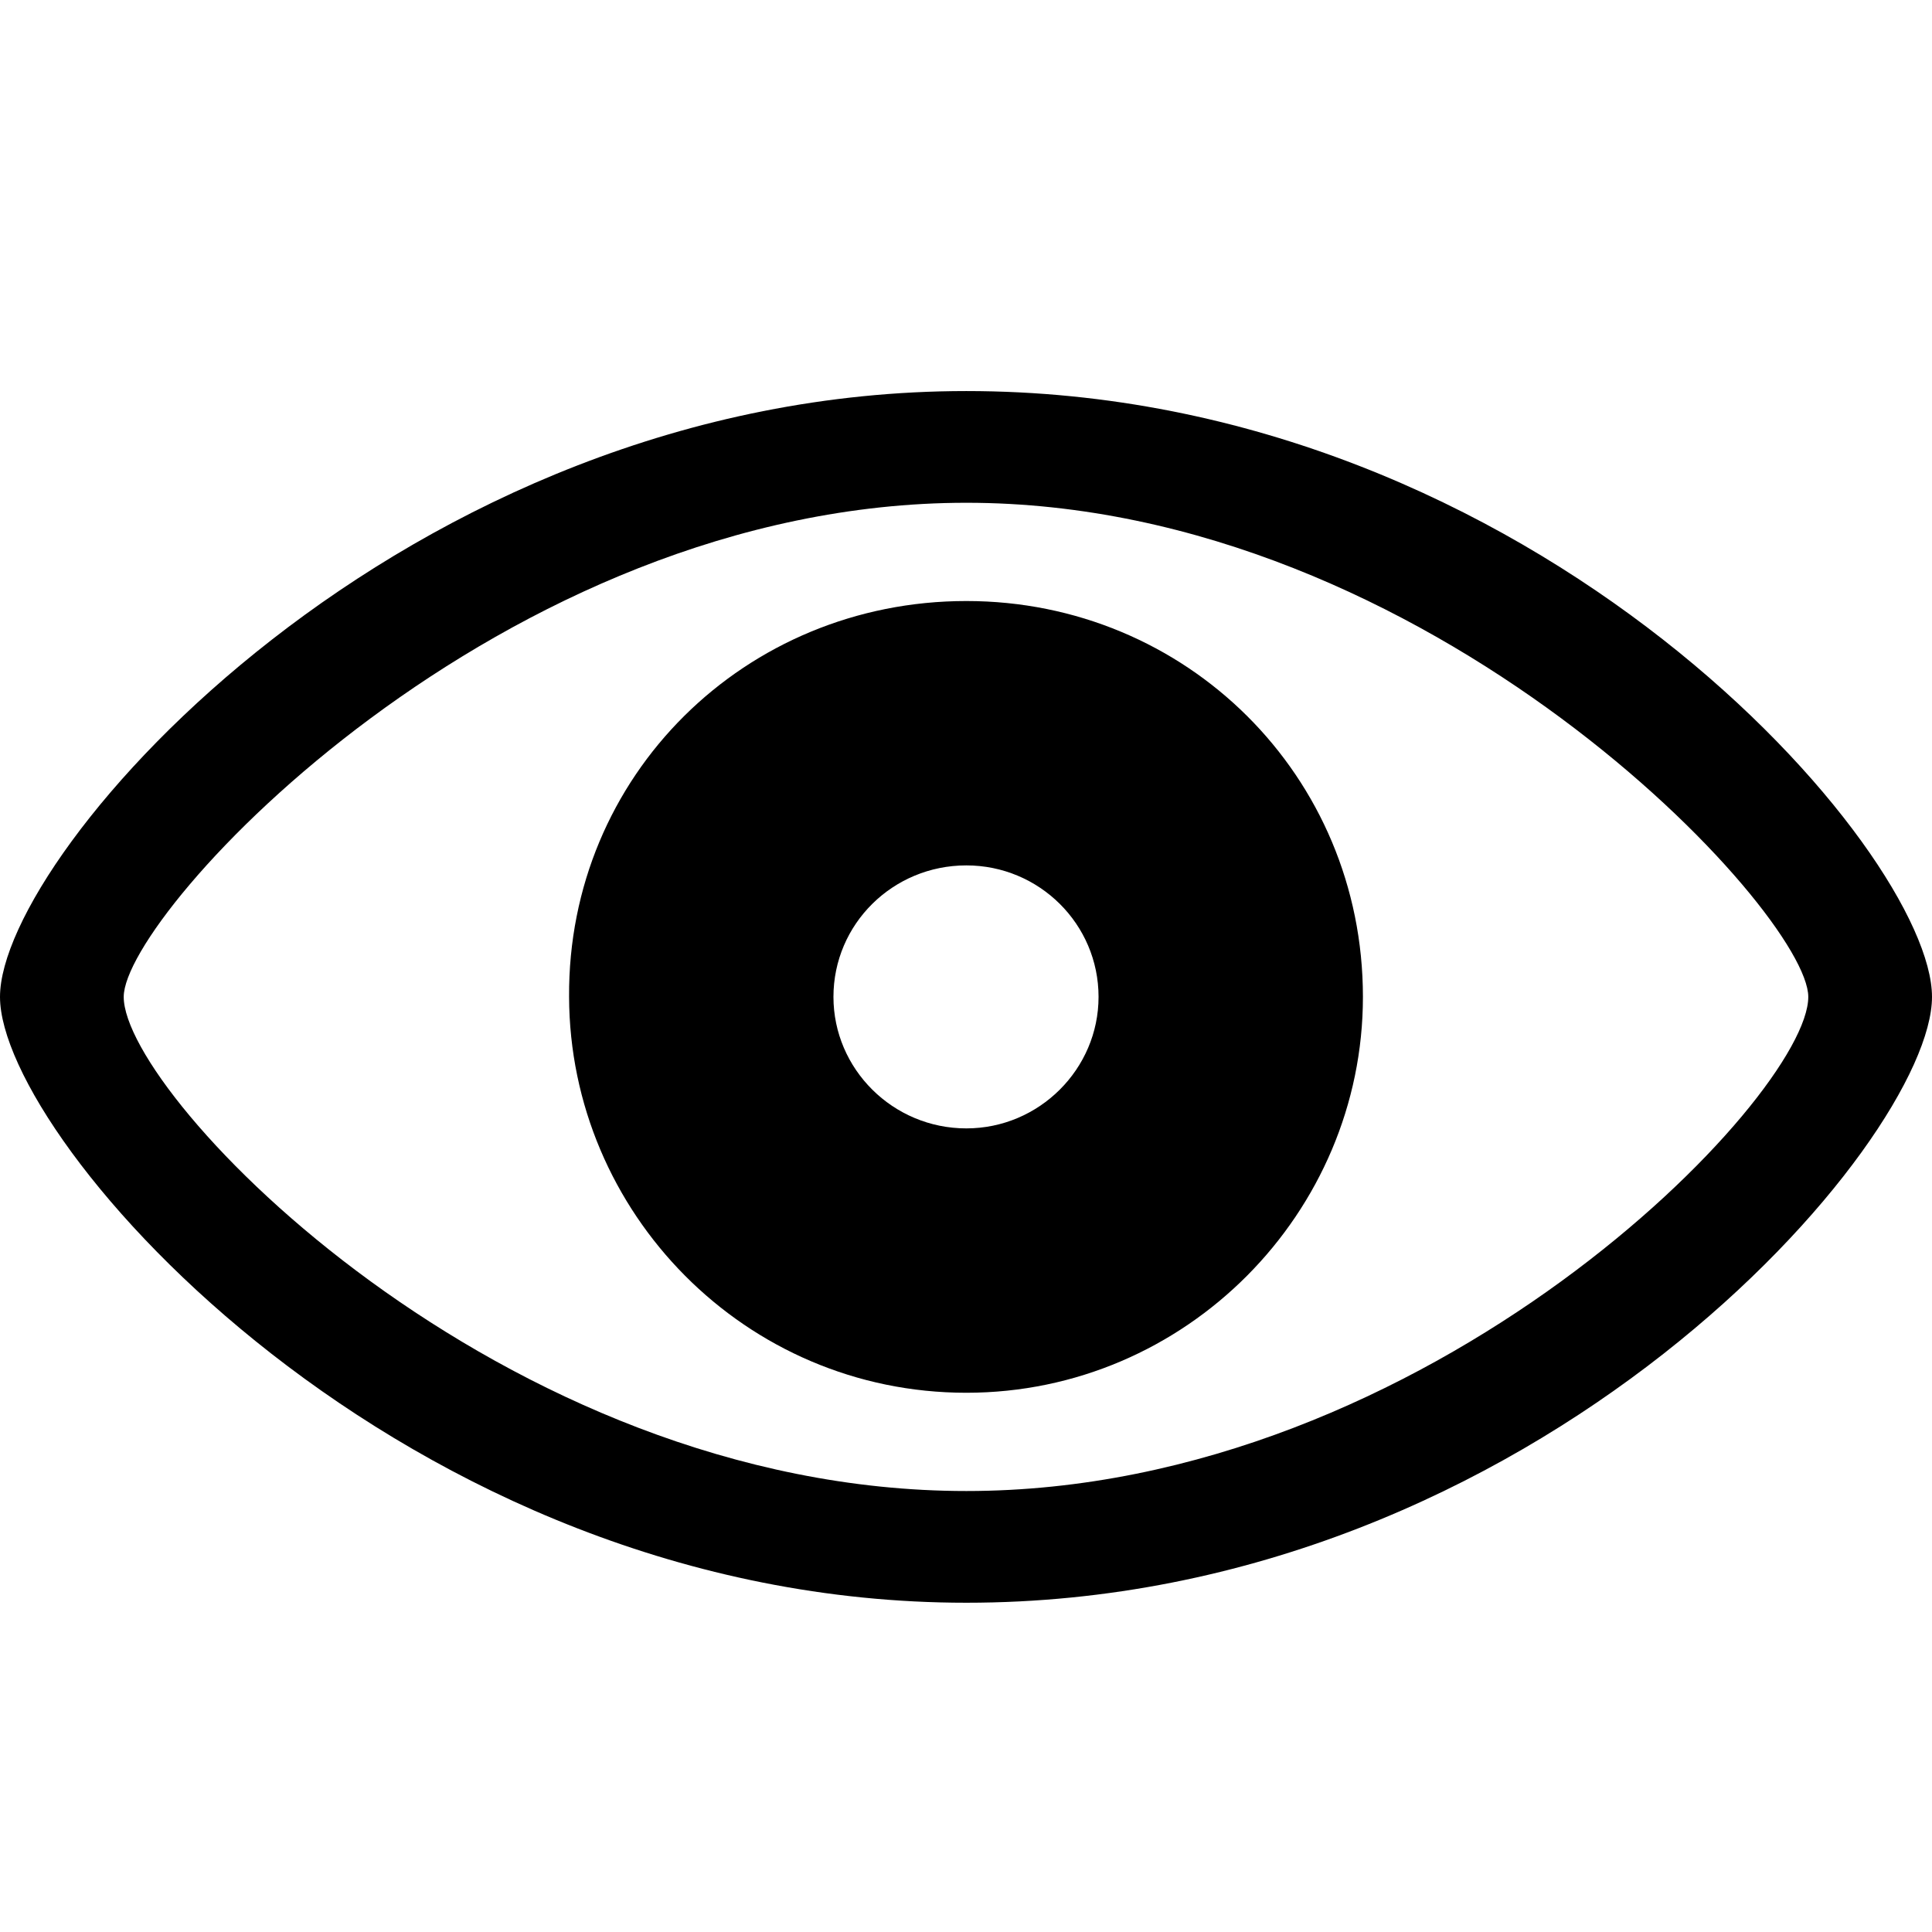
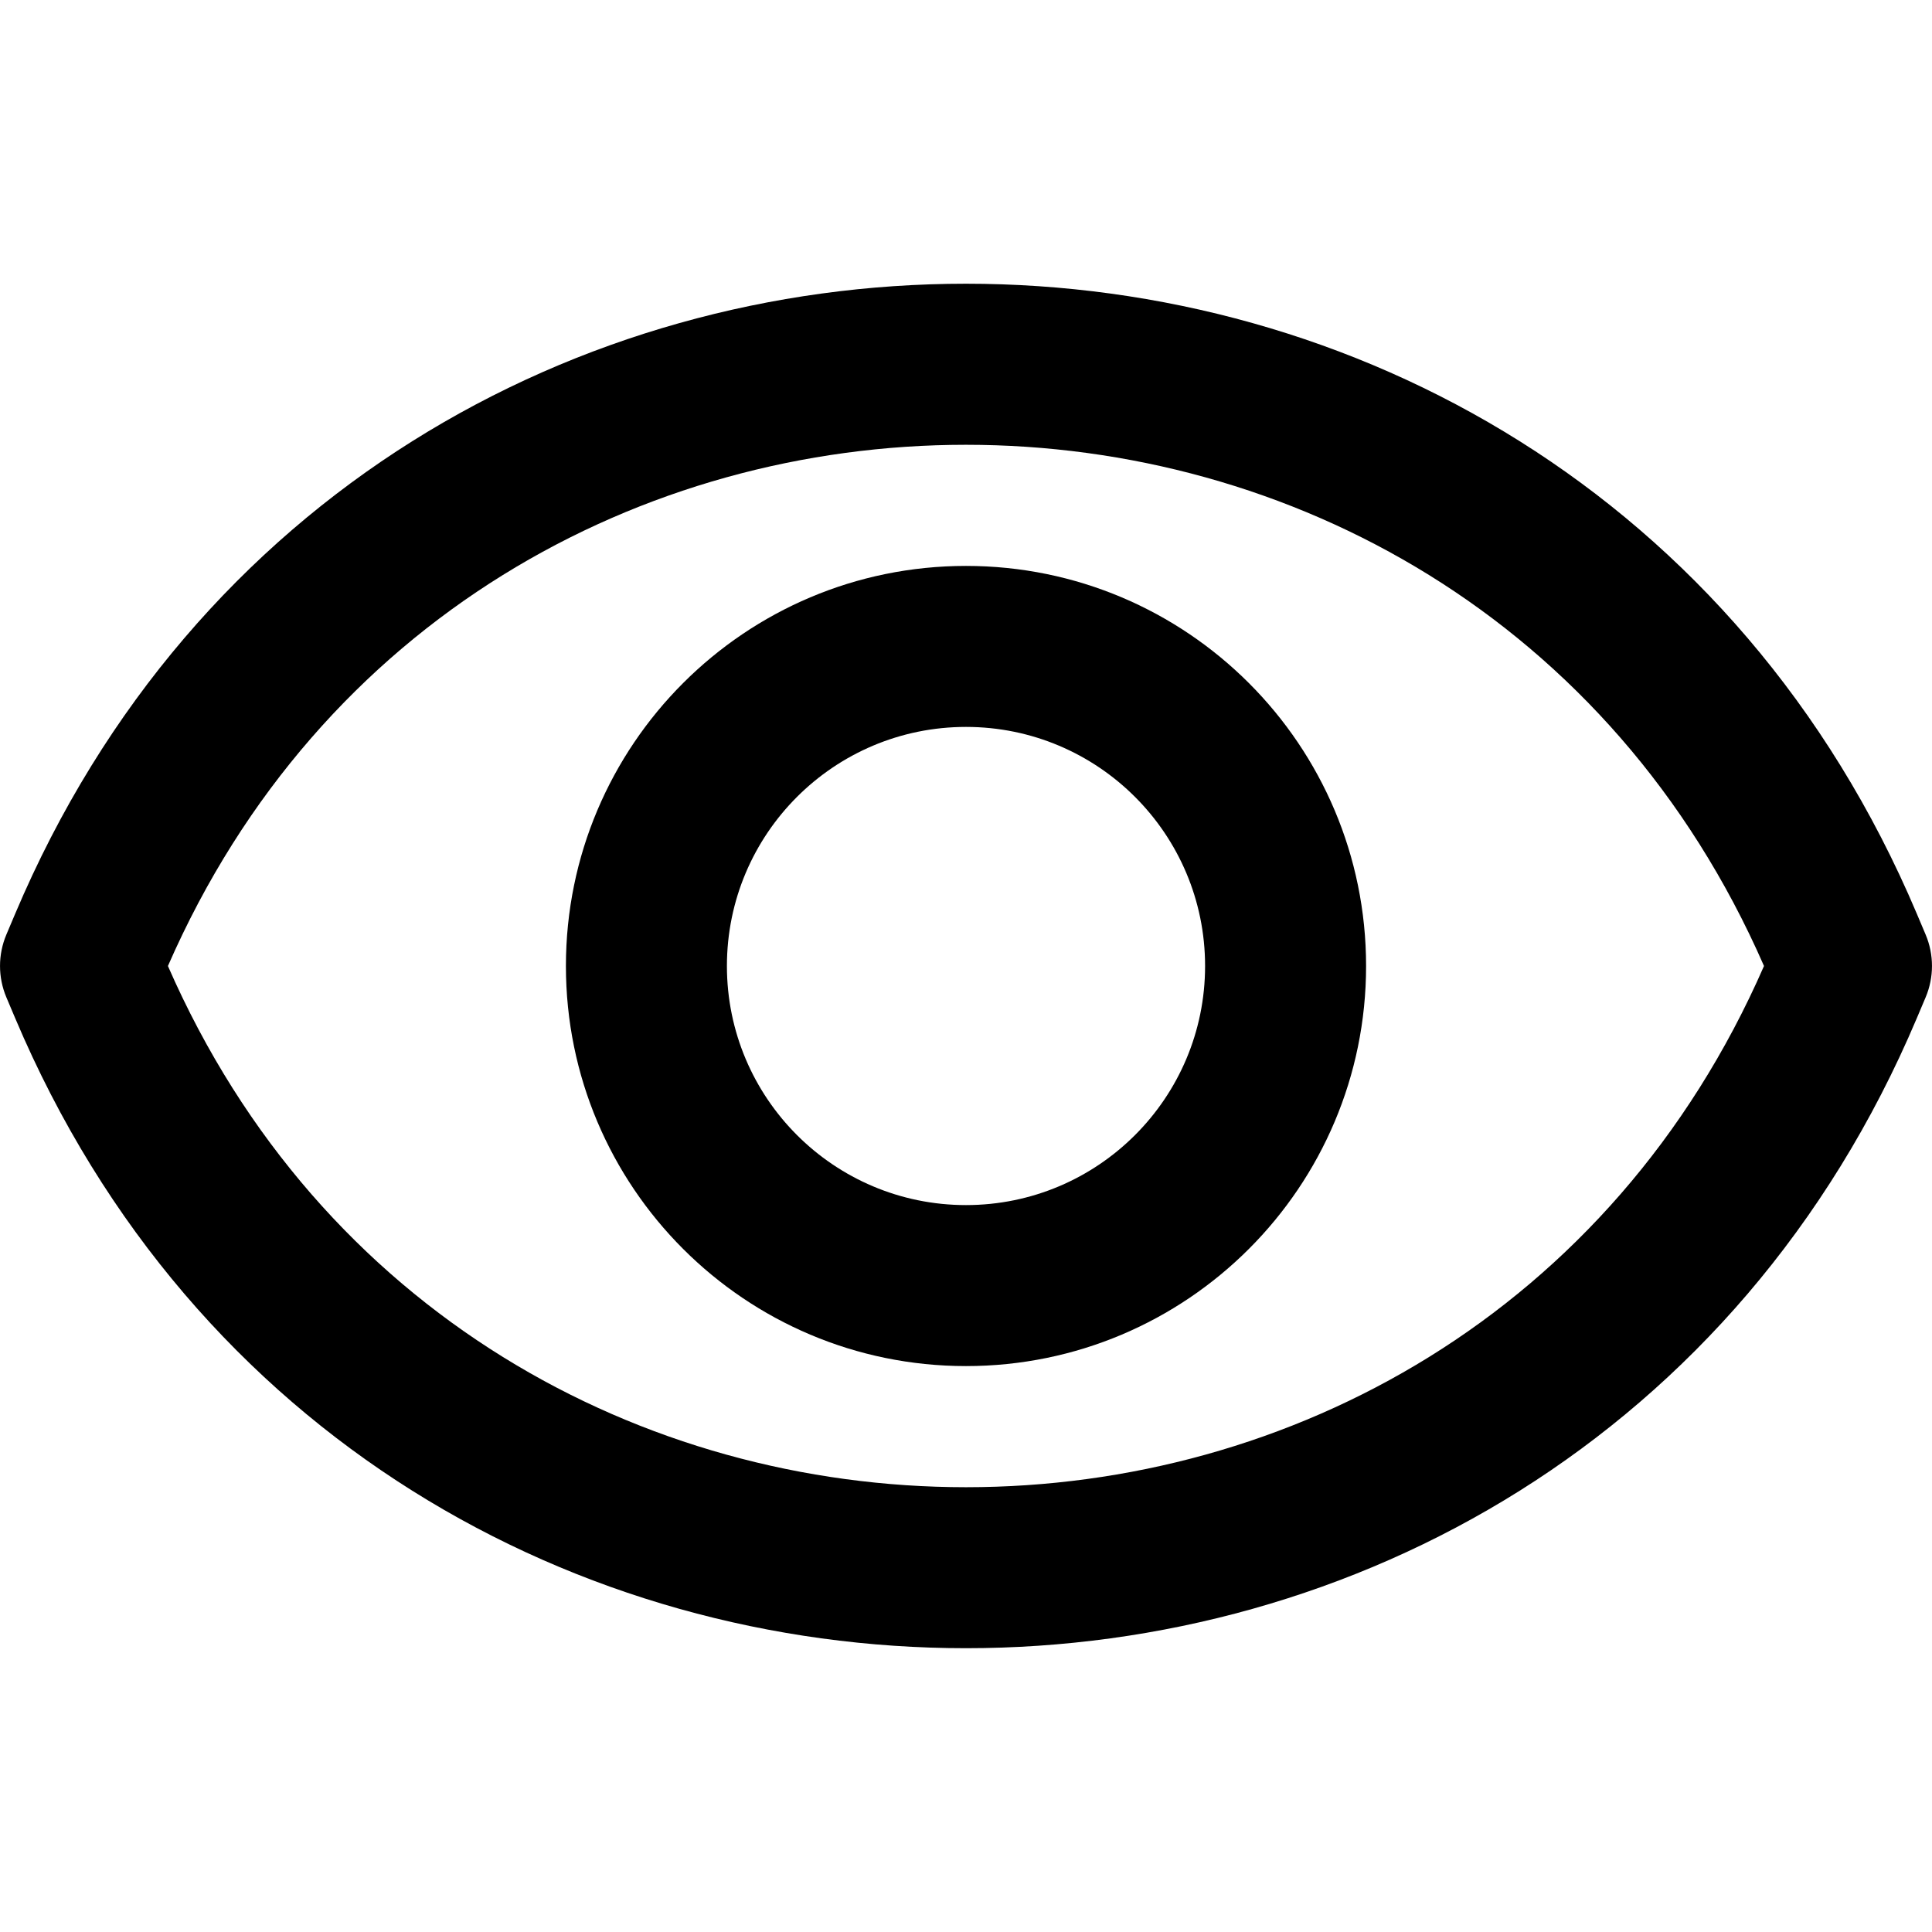
- <svg xmlns="http://www.w3.org/2000/svg" width="56" height="56" viewBox="0 0 56 56">
-   <path d="M 28.01 46.456 C 44.566 46.456 56 33.075 56 28.895 C 56 24.695 44.546 11.335 28.01 11.335 C 11.68 11.335 0 24.695 0 28.895 C 0 33.075 11.659 46.456 28.01 46.456 Z M 28.01 43.218 C 14.528 43.218 3.586 31.785 3.586 28.895 C 3.586 26.457 14.528 14.573 28.01 14.573 C 41.452 14.573 52.414 26.457 52.414 28.895 C 52.414 31.785 41.452 43.218 28.01 43.218 Z M 28.01 40.37 C 34.383 40.37 39.505 35.145 39.505 28.895 C 39.505 22.482 34.383 17.421 28.01 17.421 C 21.597 17.421 16.454 22.482 16.495 28.895 C 16.515 35.145 21.597 40.37 28.01 40.37 Z M 28.01 32.707 C 25.879 32.707 24.158 30.985 24.158 28.895 C 24.158 26.785 25.879 25.084 28.01 25.084 C 30.121 25.084 31.842 26.785 31.842 28.895 C 31.842 30.985 30.121 32.707 28.01 32.707 Z" />
+ <svg xmlns="http://www.w3.org/2000/svg" fill="none" height="512" viewBox="0 0 24 24" width="512">
+   <g clip-rule="evenodd" fill="rgb(0,0,0)" fill-rule="evenodd">
+     <path d="m12 7.03c-2.745 0-4.97 2.225-4.97 4.97 0 2.745 2.225 4.97 4.97 4.97 2.745 0 4.97-2.225 4.97-4.97 0-2.745-2.225-4.97-4.97-4.97zm-2.97 4.97c0-1.64 1.33-2.97 2.97-2.97s2.97 1.33 2.97 2.97-1.33 2.97-2.97 2.97-2.97-1.33-2.97-2.97z" />
+     <path d="m23.811 11.35c-4.414-10.434-19.208-10.434-23.622 0l-.11.26c-.105.249-.105.53-0.0.779l.11.26c4.414 10.434 19.208 10.434 23.622 0l.11-.26c.105-.249.105-.53 0-.779zm-1.898.65c-3.774 8.633-16.052 8.633-19.827 0 3.774-8.633 16.052-8.633 19.827 0z" />
+   </g>
</svg>
